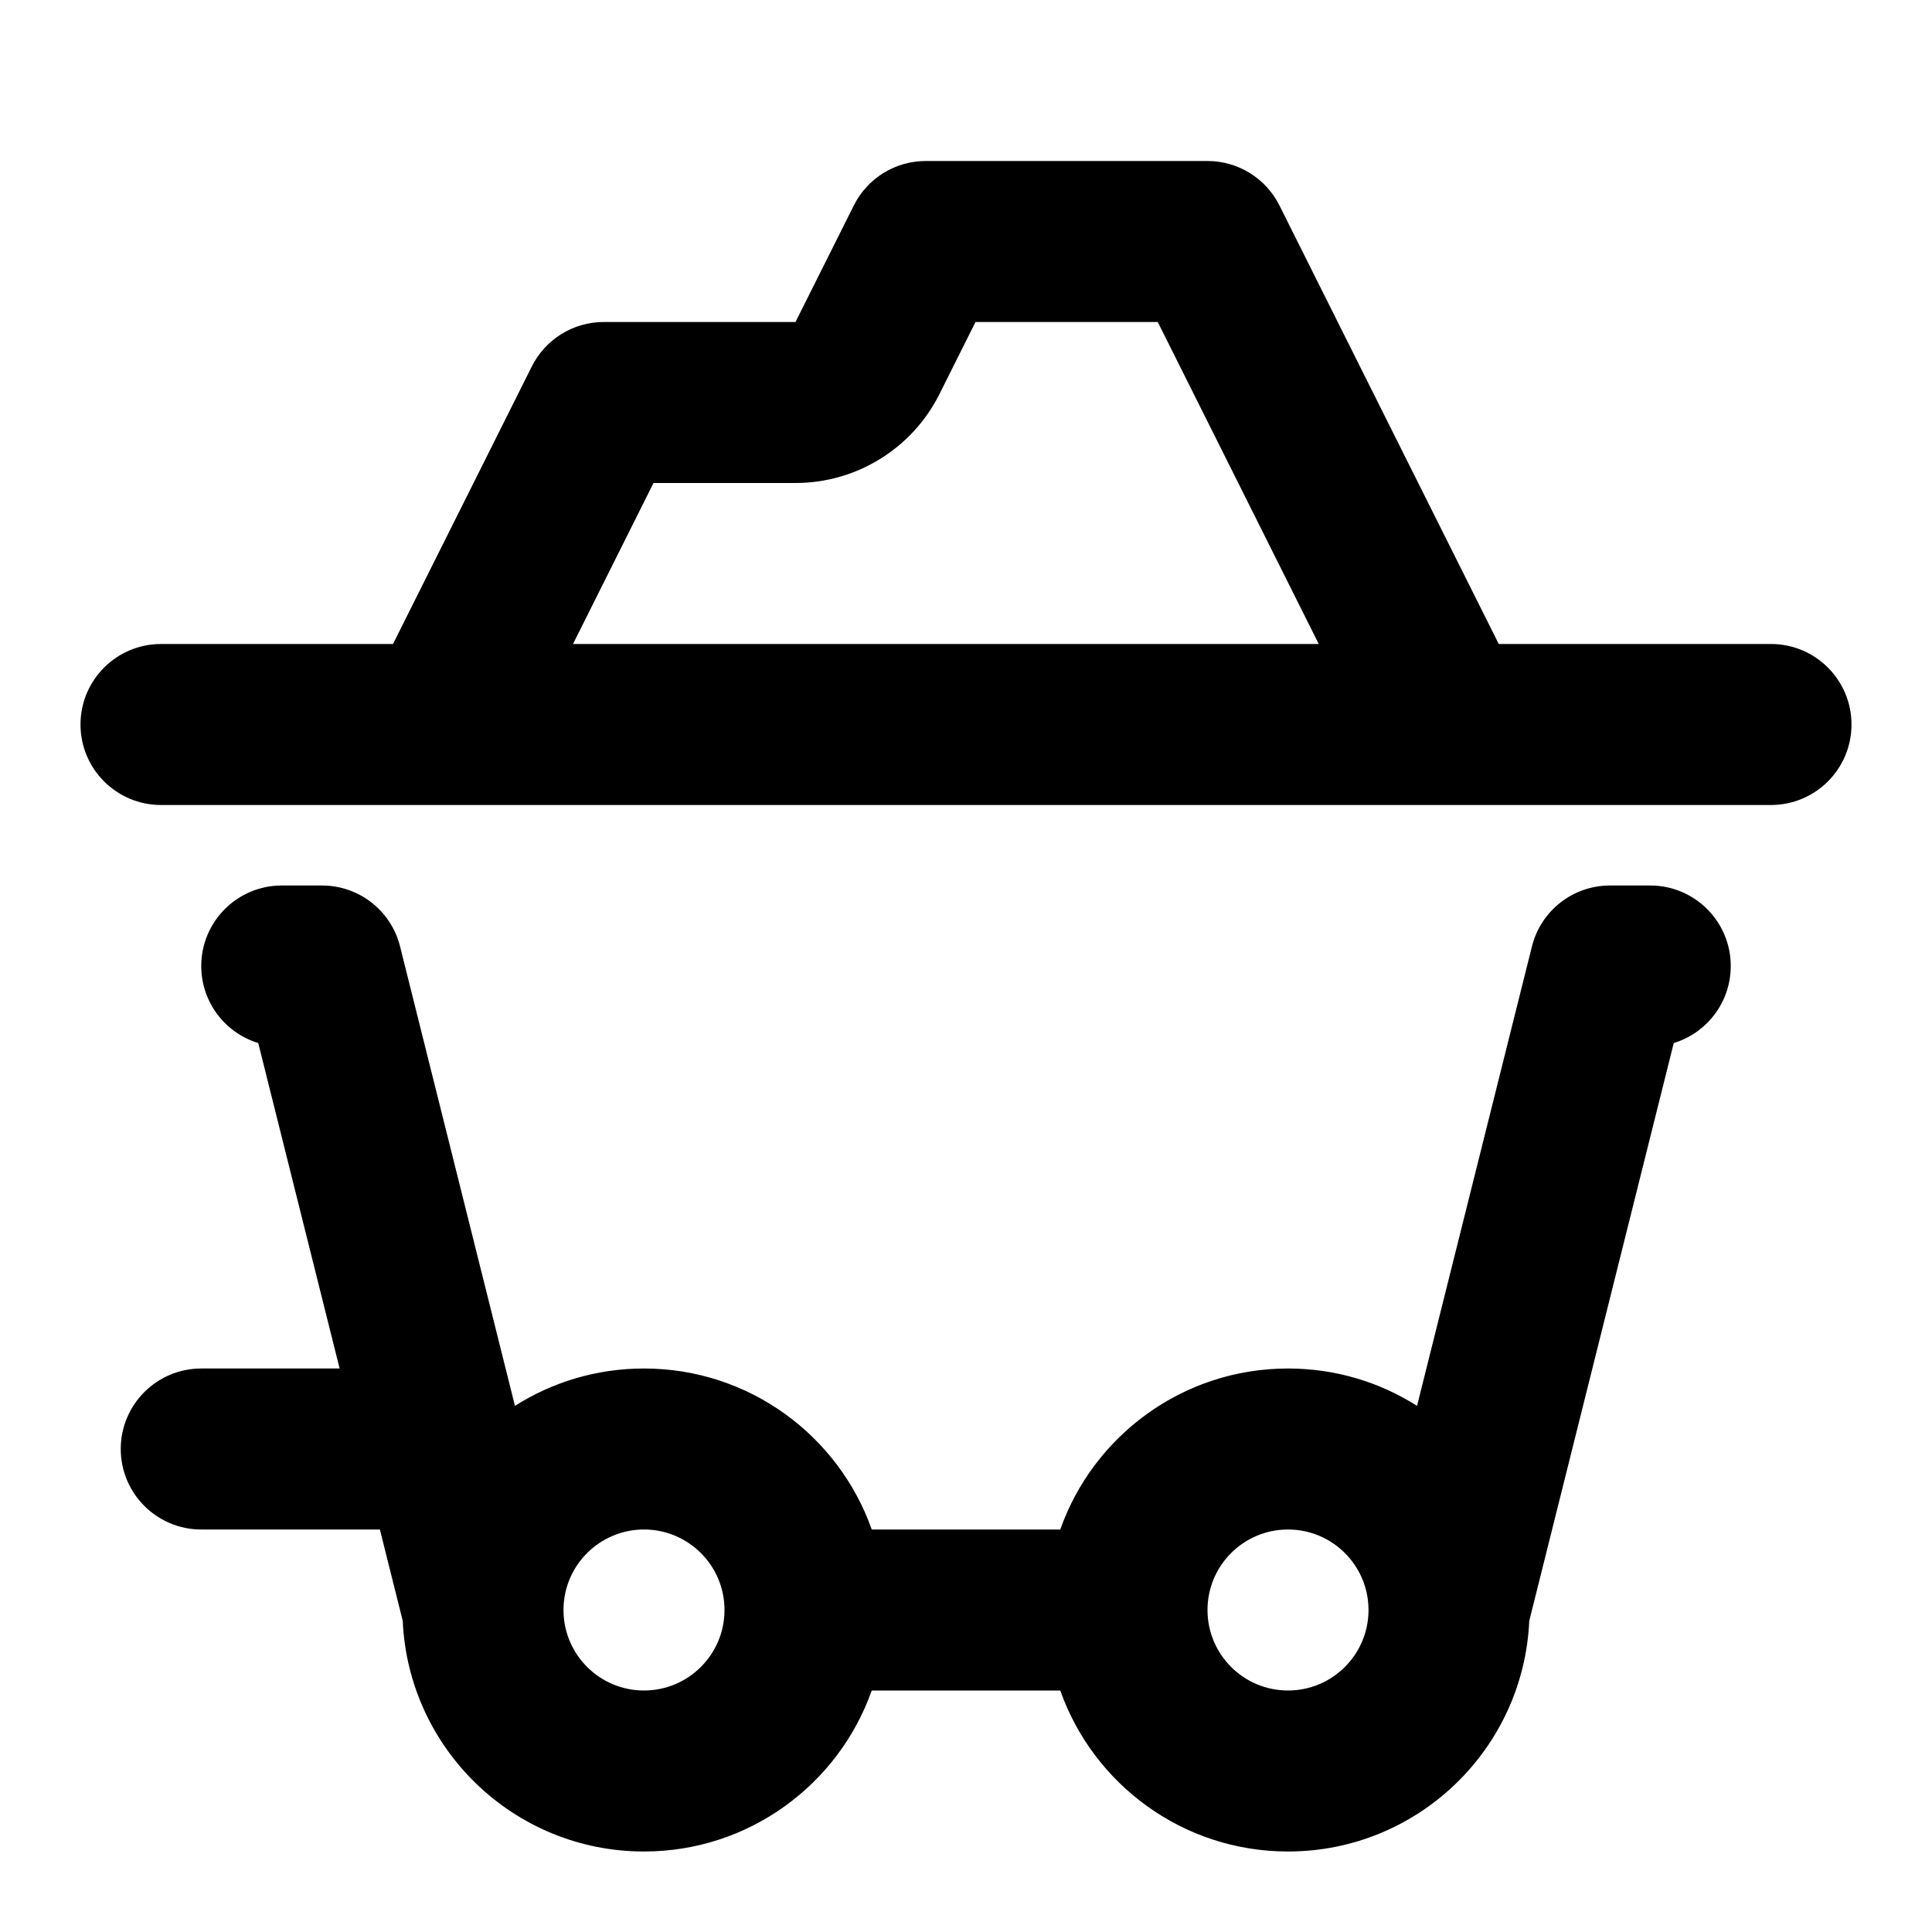
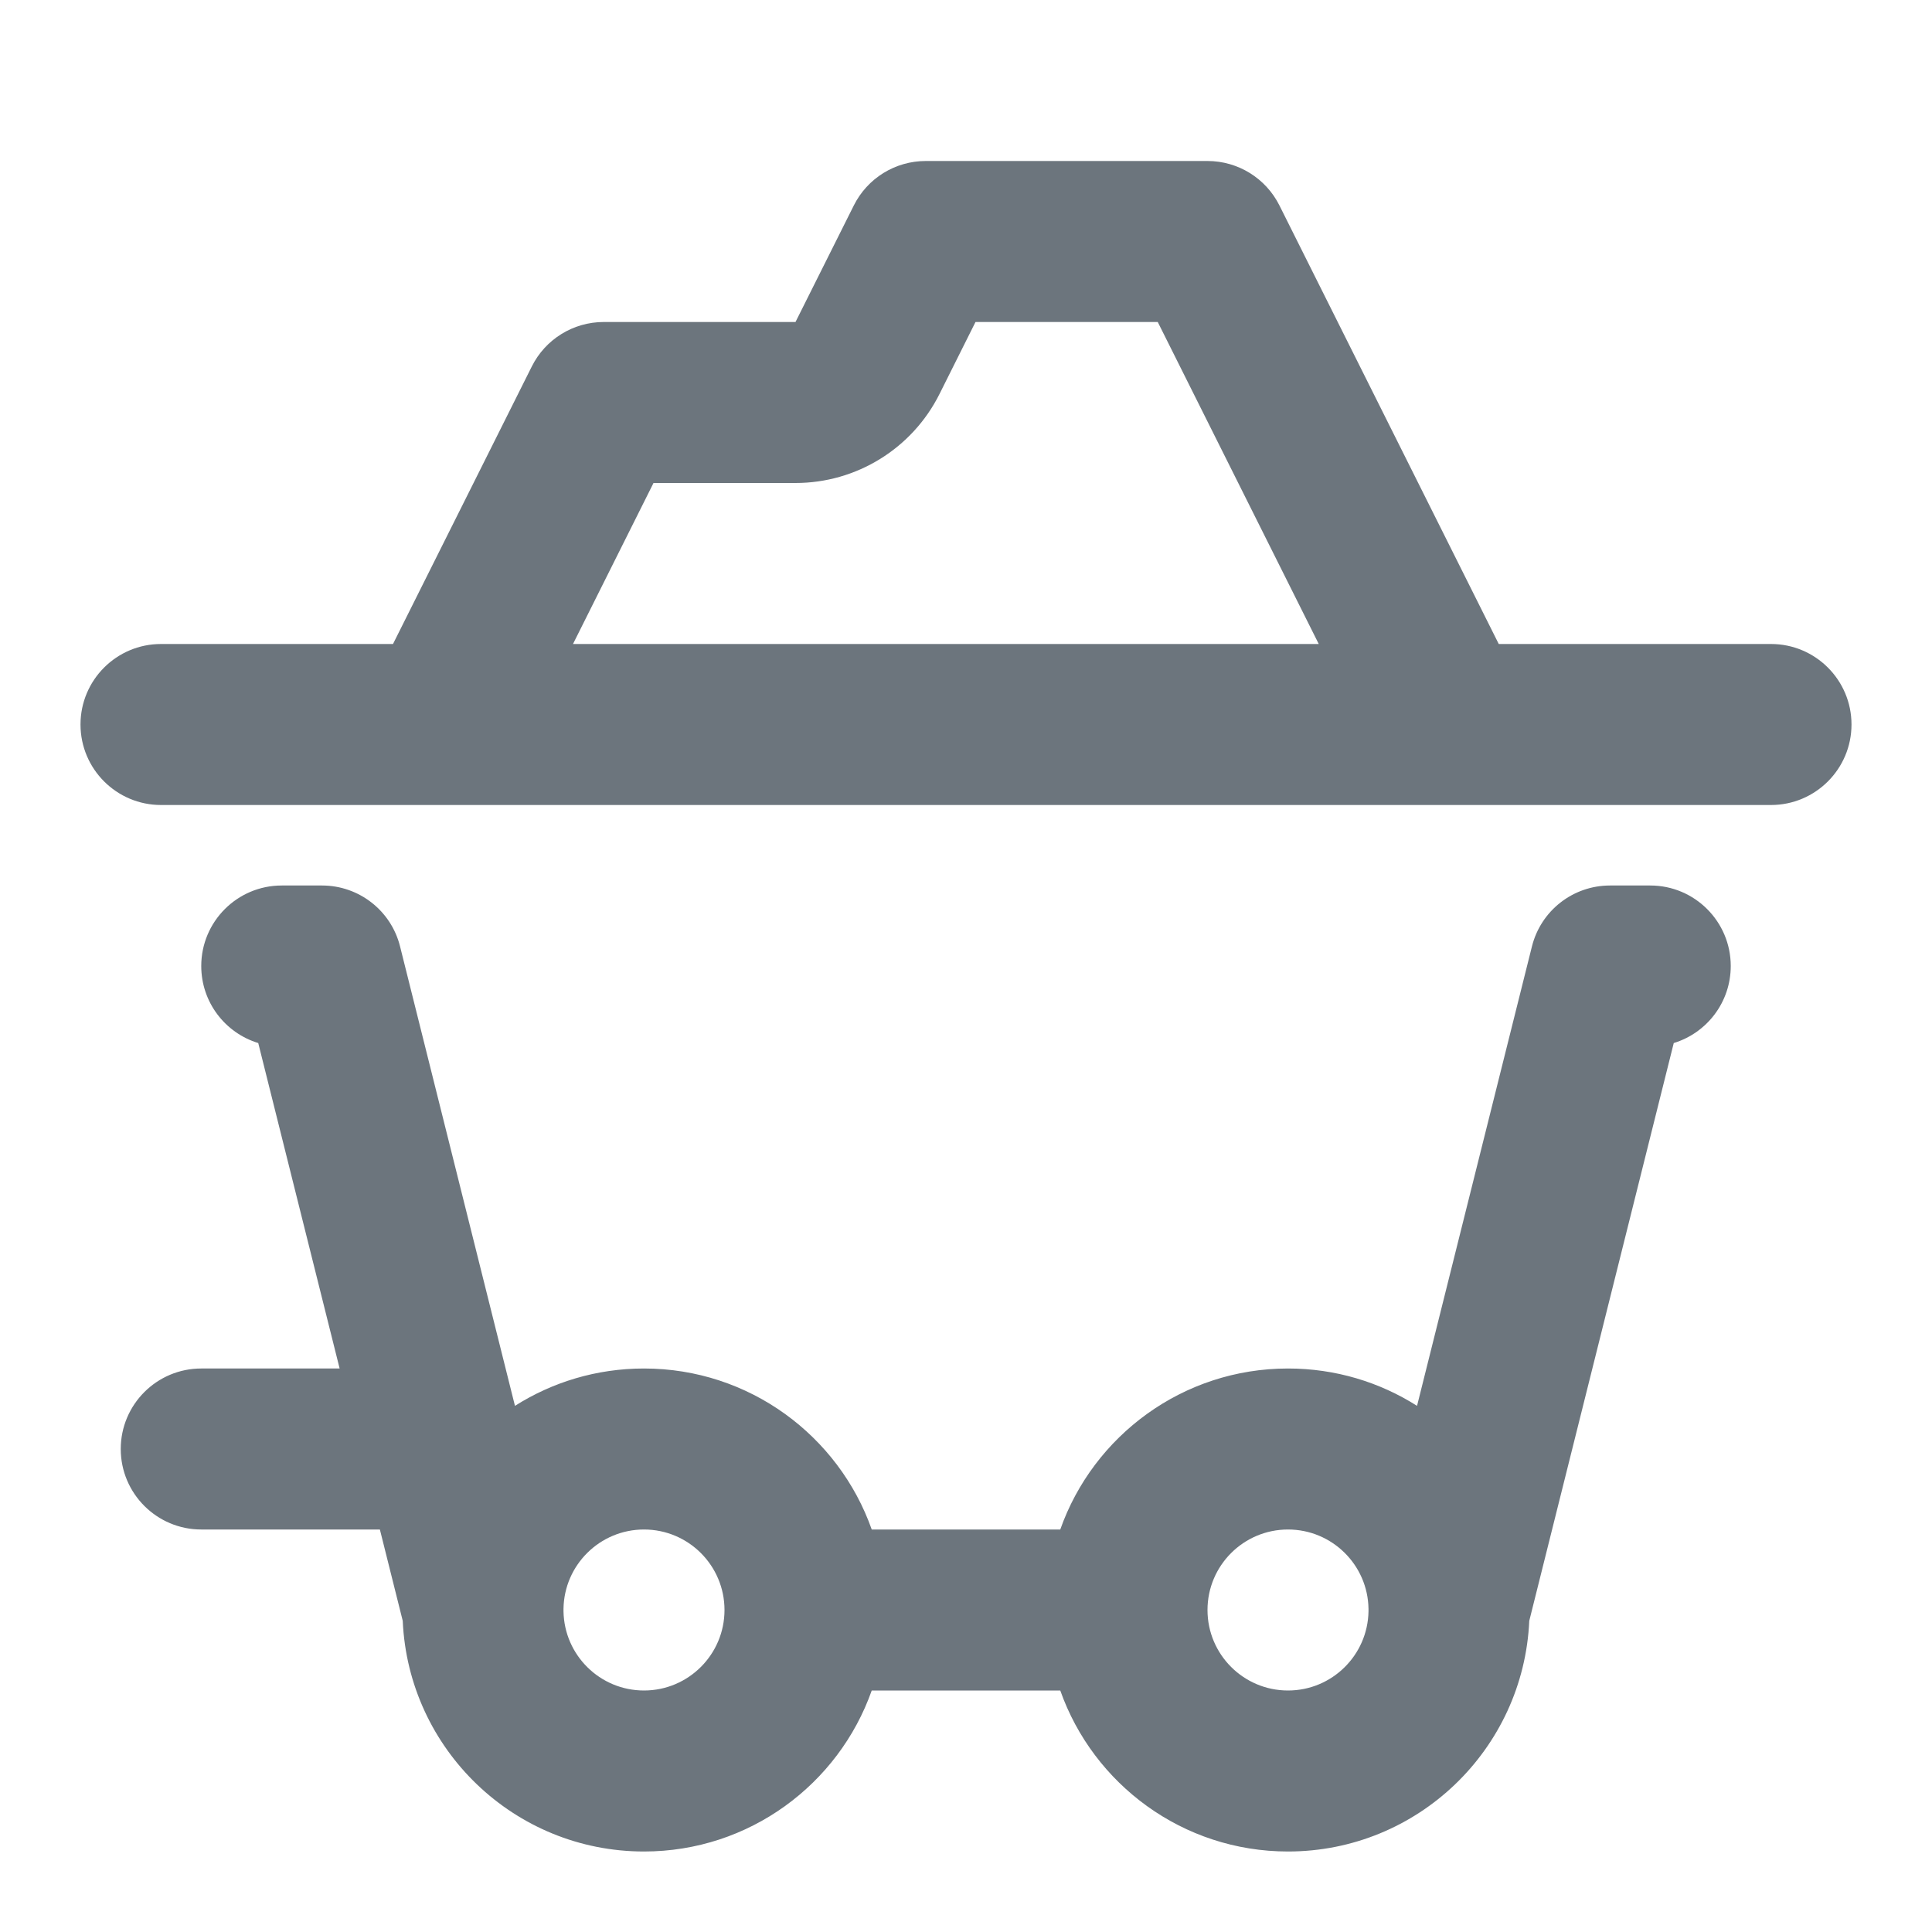
<svg xmlns="http://www.w3.org/2000/svg" width="24" height="24" viewBox="0 0 24 24" fill="none">
-   <path fill-rule="evenodd" clip-rule="evenodd" d="M11.5 2C11.121 2 10.775 2.214 10.606 2.553L9.882 4H7.5C7.121 4 6.775 4.214 6.606 4.553L4.882 8H2C1.448 8 1 8.448 1 9C1 9.552 1.448 10 2 10H5.478C5.492 10 5.506 10 5.52 10H17.98C17.994 10 18.008 10 18.022 10H22C22.552 10 23 9.552 23 9C23 8.448 22.552 8 22 8H18.618L15.894 2.553C15.725 2.214 15.379 2 15 2H11.5ZM14.382 4H12.118L11.671 4.894C11.332 5.572 10.639 6 9.882 6H8.118L7.118 8H16.382L14.382 4ZM2.5 12C2.5 11.448 2.948 11 3.5 11H4C4.459 11 4.859 11.312 4.97 11.758L6.397 17.464C6.861 17.17 7.41 17 8 17C9.306 17 10.418 17.835 10.829 19H13.171C13.582 17.835 14.694 17 16 17C16.59 17 17.14 17.17 17.603 17.464L19.03 11.758C19.141 11.312 19.541 11 20 11H20.5C21.052 11 21.5 11.448 21.5 12C21.5 12.451 21.202 12.832 20.792 12.957L18.997 20.135C18.926 21.729 17.612 23 16 23C14.694 23 13.582 22.165 13.171 21H10.829C10.418 22.165 9.306 23 8 23C6.388 23 5.074 21.729 5.003 20.135L4.719 19H2.5C1.948 19 1.5 18.552 1.5 18C1.5 17.448 1.948 17 2.5 17H4.219L3.208 12.957C2.798 12.832 2.5 12.451 2.5 12ZM7 20.016C7.009 20.561 7.453 21 8 21C8.552 21 9 20.552 9 20C9 19.448 8.552 19 8 19C7.453 19 7.008 19.44 7 19.985C7 19.995 7 20.006 7 20.016ZM16 21C16.547 21 16.991 20.561 17 20.016C17 20.006 17 19.995 17 19.985C16.992 19.44 16.547 19 16 19C15.448 19 15 19.448 15 20C15 20.552 15.448 21 16 21Z" fill="currentColor" />
+   <path fill-rule="evenodd" clip-rule="evenodd" d="M11.5 2C11.121 2 10.775 2.214 10.606 2.553L9.882 4H7.5C7.121 4 6.775 4.214 6.606 4.553L4.882 8H2C1.448 8 1 8.448 1 9C1 9.552 1.448 10 2 10H5.478C5.492 10 5.506 10 5.52 10H17.98C17.994 10 18.008 10 18.022 10H22C22.552 10 23 9.552 23 9C23 8.448 22.552 8 22 8H18.618L15.894 2.553C15.725 2.214 15.379 2 15 2H11.5ZM14.382 4H12.118L11.671 4.894C11.332 5.572 10.639 6 9.882 6H8.118L7.118 8H16.382L14.382 4ZM2.5 12C2.5 11.448 2.948 11 3.5 11H4C4.459 11 4.859 11.312 4.97 11.758L6.397 17.464C6.861 17.17 7.41 17 8 17C9.306 17 10.418 17.835 10.829 19H13.171C13.582 17.835 14.694 17 16 17C16.59 17 17.14 17.17 17.603 17.464L19.03 11.758C19.141 11.312 19.541 11 20 11H20.5C21.052 11 21.5 11.448 21.5 12C21.5 12.451 21.202 12.832 20.792 12.957L18.997 20.135C18.926 21.729 17.612 23 16 23C14.694 23 13.582 22.165 13.171 21H10.829C10.418 22.165 9.306 23 8 23C6.388 23 5.074 21.729 5.003 20.135L4.719 19H2.5C1.948 19 1.5 18.552 1.5 18C1.5 17.448 1.948 17 2.5 17H4.219L3.208 12.957C2.798 12.832 2.5 12.451 2.5 12ZM7 20.016C7.009 20.561 7.453 21 8 21C8.552 21 9 20.552 9 20C9 19.448 8.552 19 8 19C7.453 19 7.008 19.44 7 19.985C7 19.995 7 20.006 7 20.016ZM16 21C16.547 21 16.991 20.561 17 20.016C17 20.006 17 19.995 17 19.985C16.992 19.44 16.547 19 16 19C15.448 19 15 19.448 15 20C15 20.552 15.448 21 16 21Z" fill="#6c757d" />
</svg>
